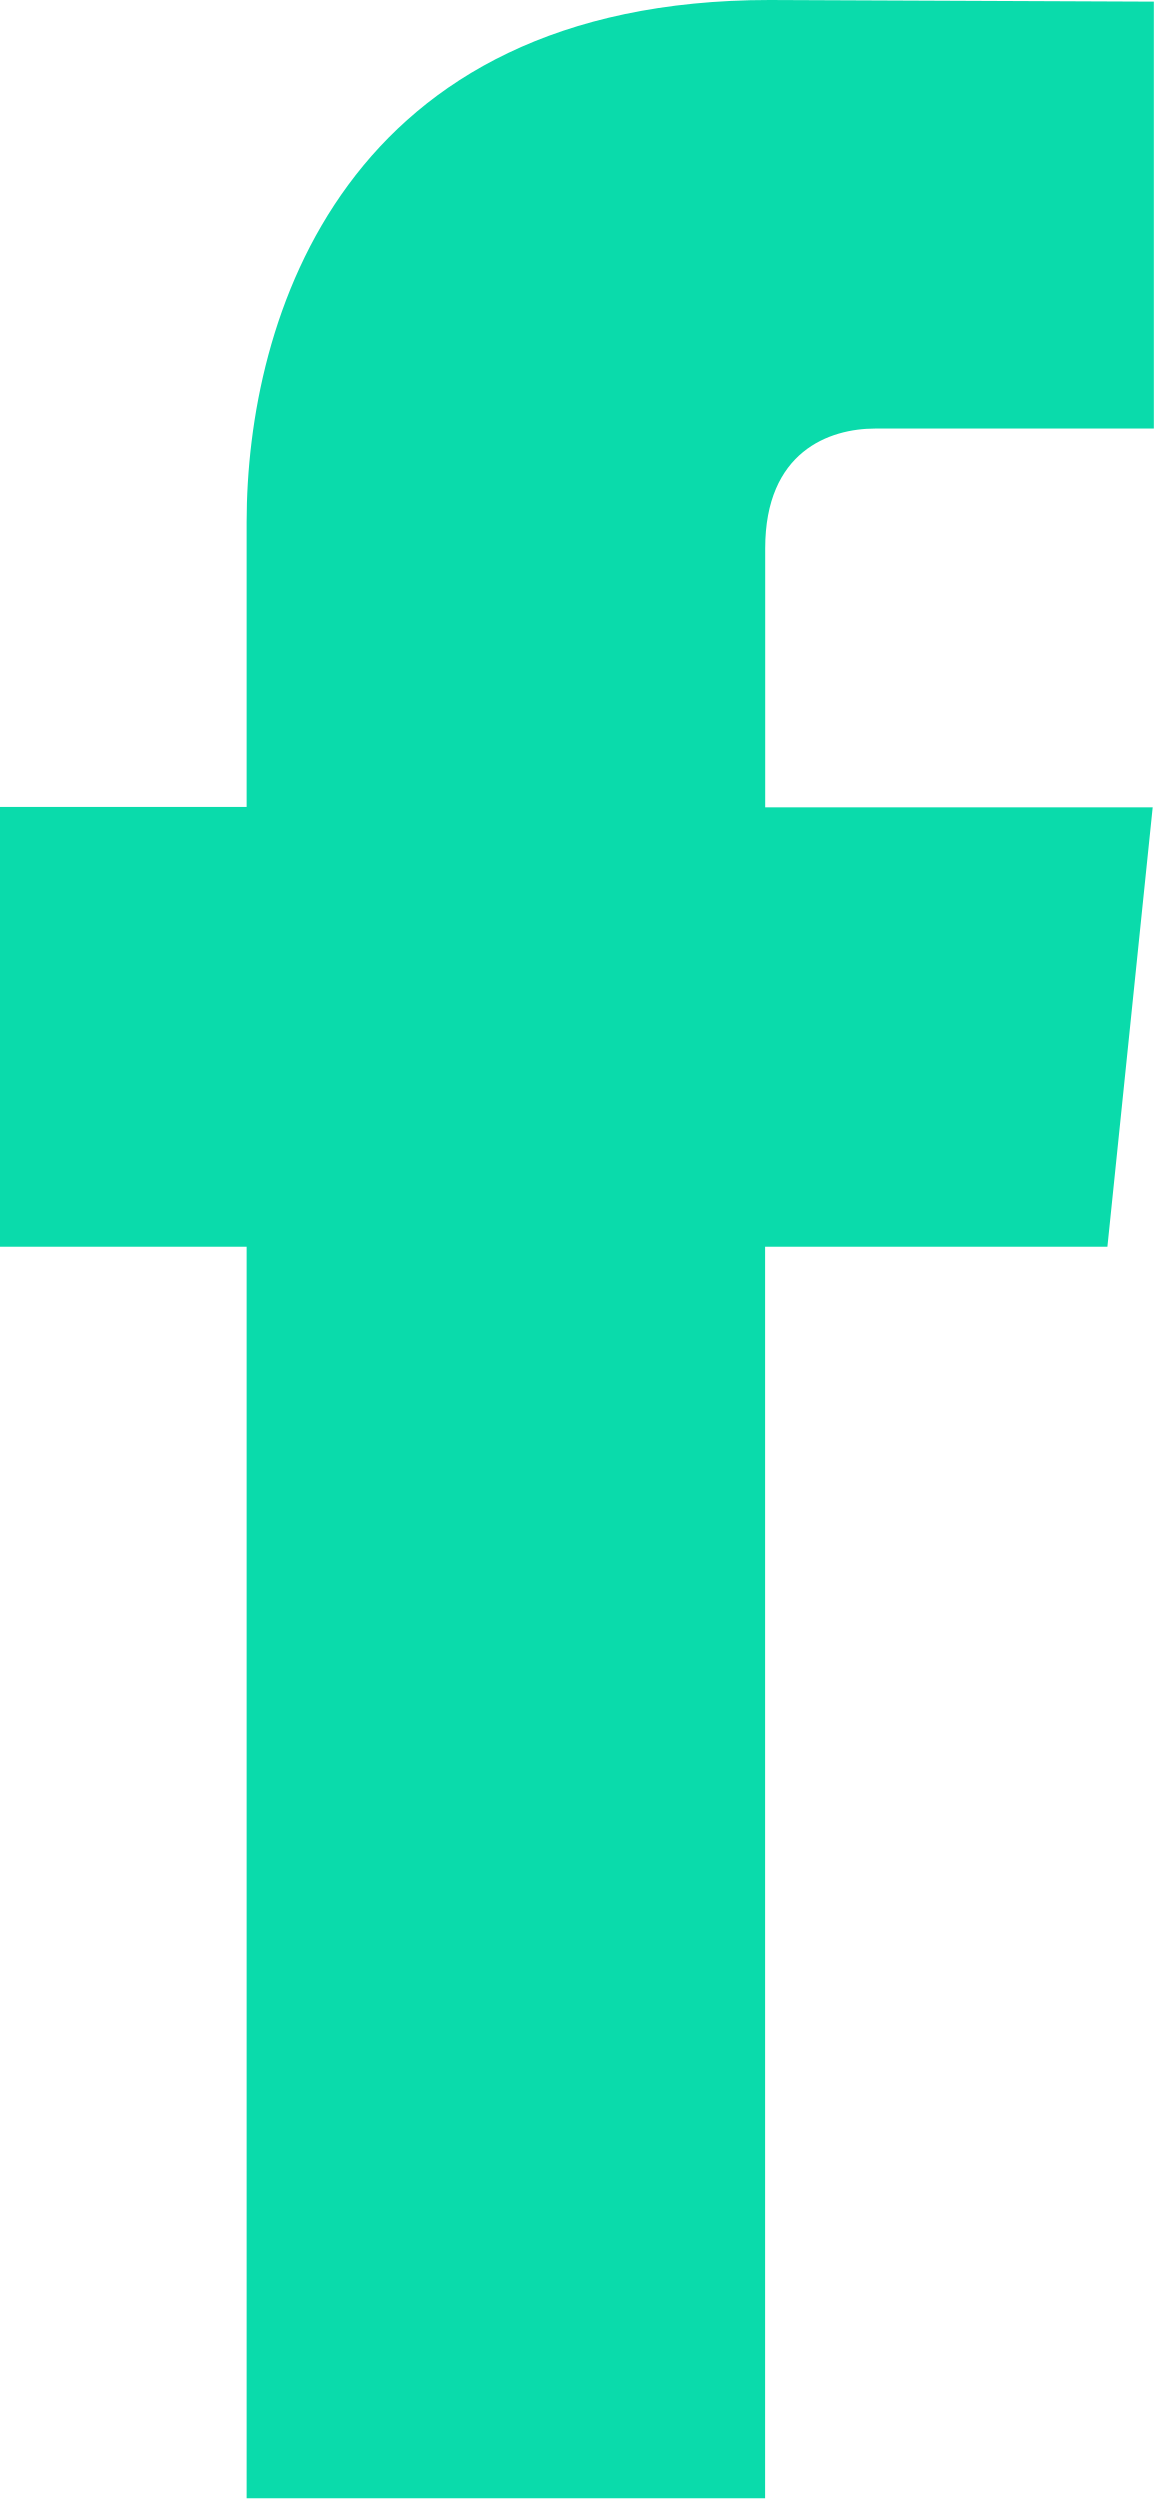
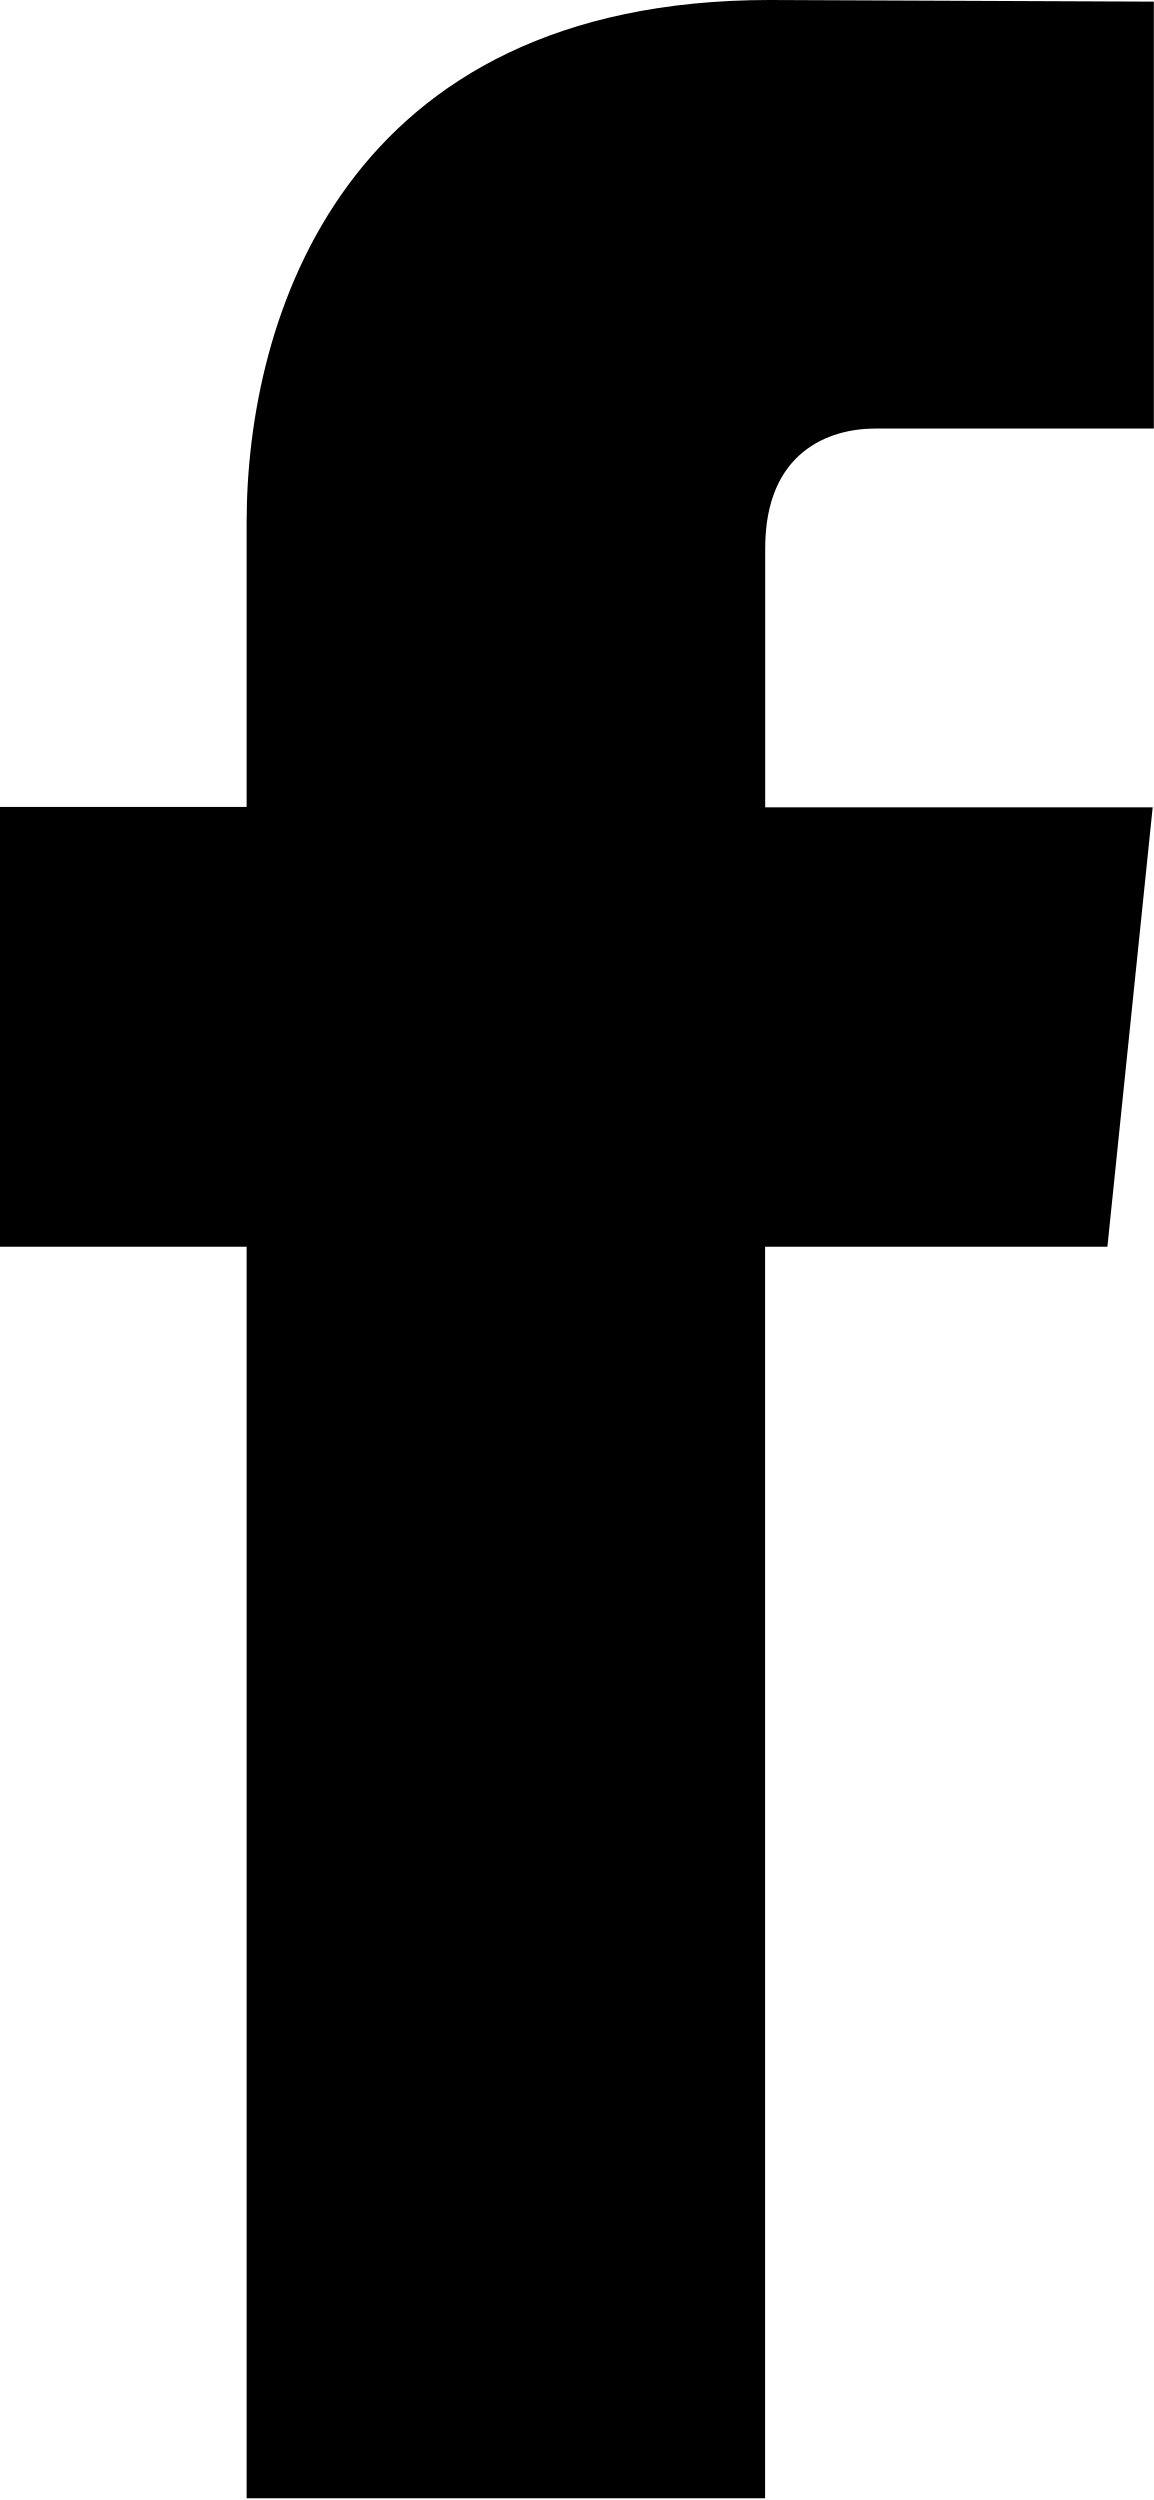
- <svg xmlns="http://www.w3.org/2000/svg" width="12" height="26" viewBox="0 0 12 26" fill="none">
-   <path d="M11.517 12.966H7.957V25.982H2.565V12.966H0V8.392H2.565V5.431C2.565 3.315 3.572 0 8.005 0L12 0.017V4.457H9.102C8.626 4.457 7.958 4.694 7.958 5.704V8.396H11.988L11.517 12.966Z" fill="#0ADBAB" />
+ <svg xmlns="http://www.w3.org/2000/svg" width="12" height="26" viewBox="0 0 12 26">
+   <path d="M11.517 12.966H7.957V25.982H2.565V12.966H0V8.392H2.565V5.431C2.565 3.315 3.572 0 8.005 0L12 0.017V4.457H9.102C8.626 4.457 7.958 4.694 7.958 5.704V8.396H11.988L11.517 12.966Z" />
</svg>
